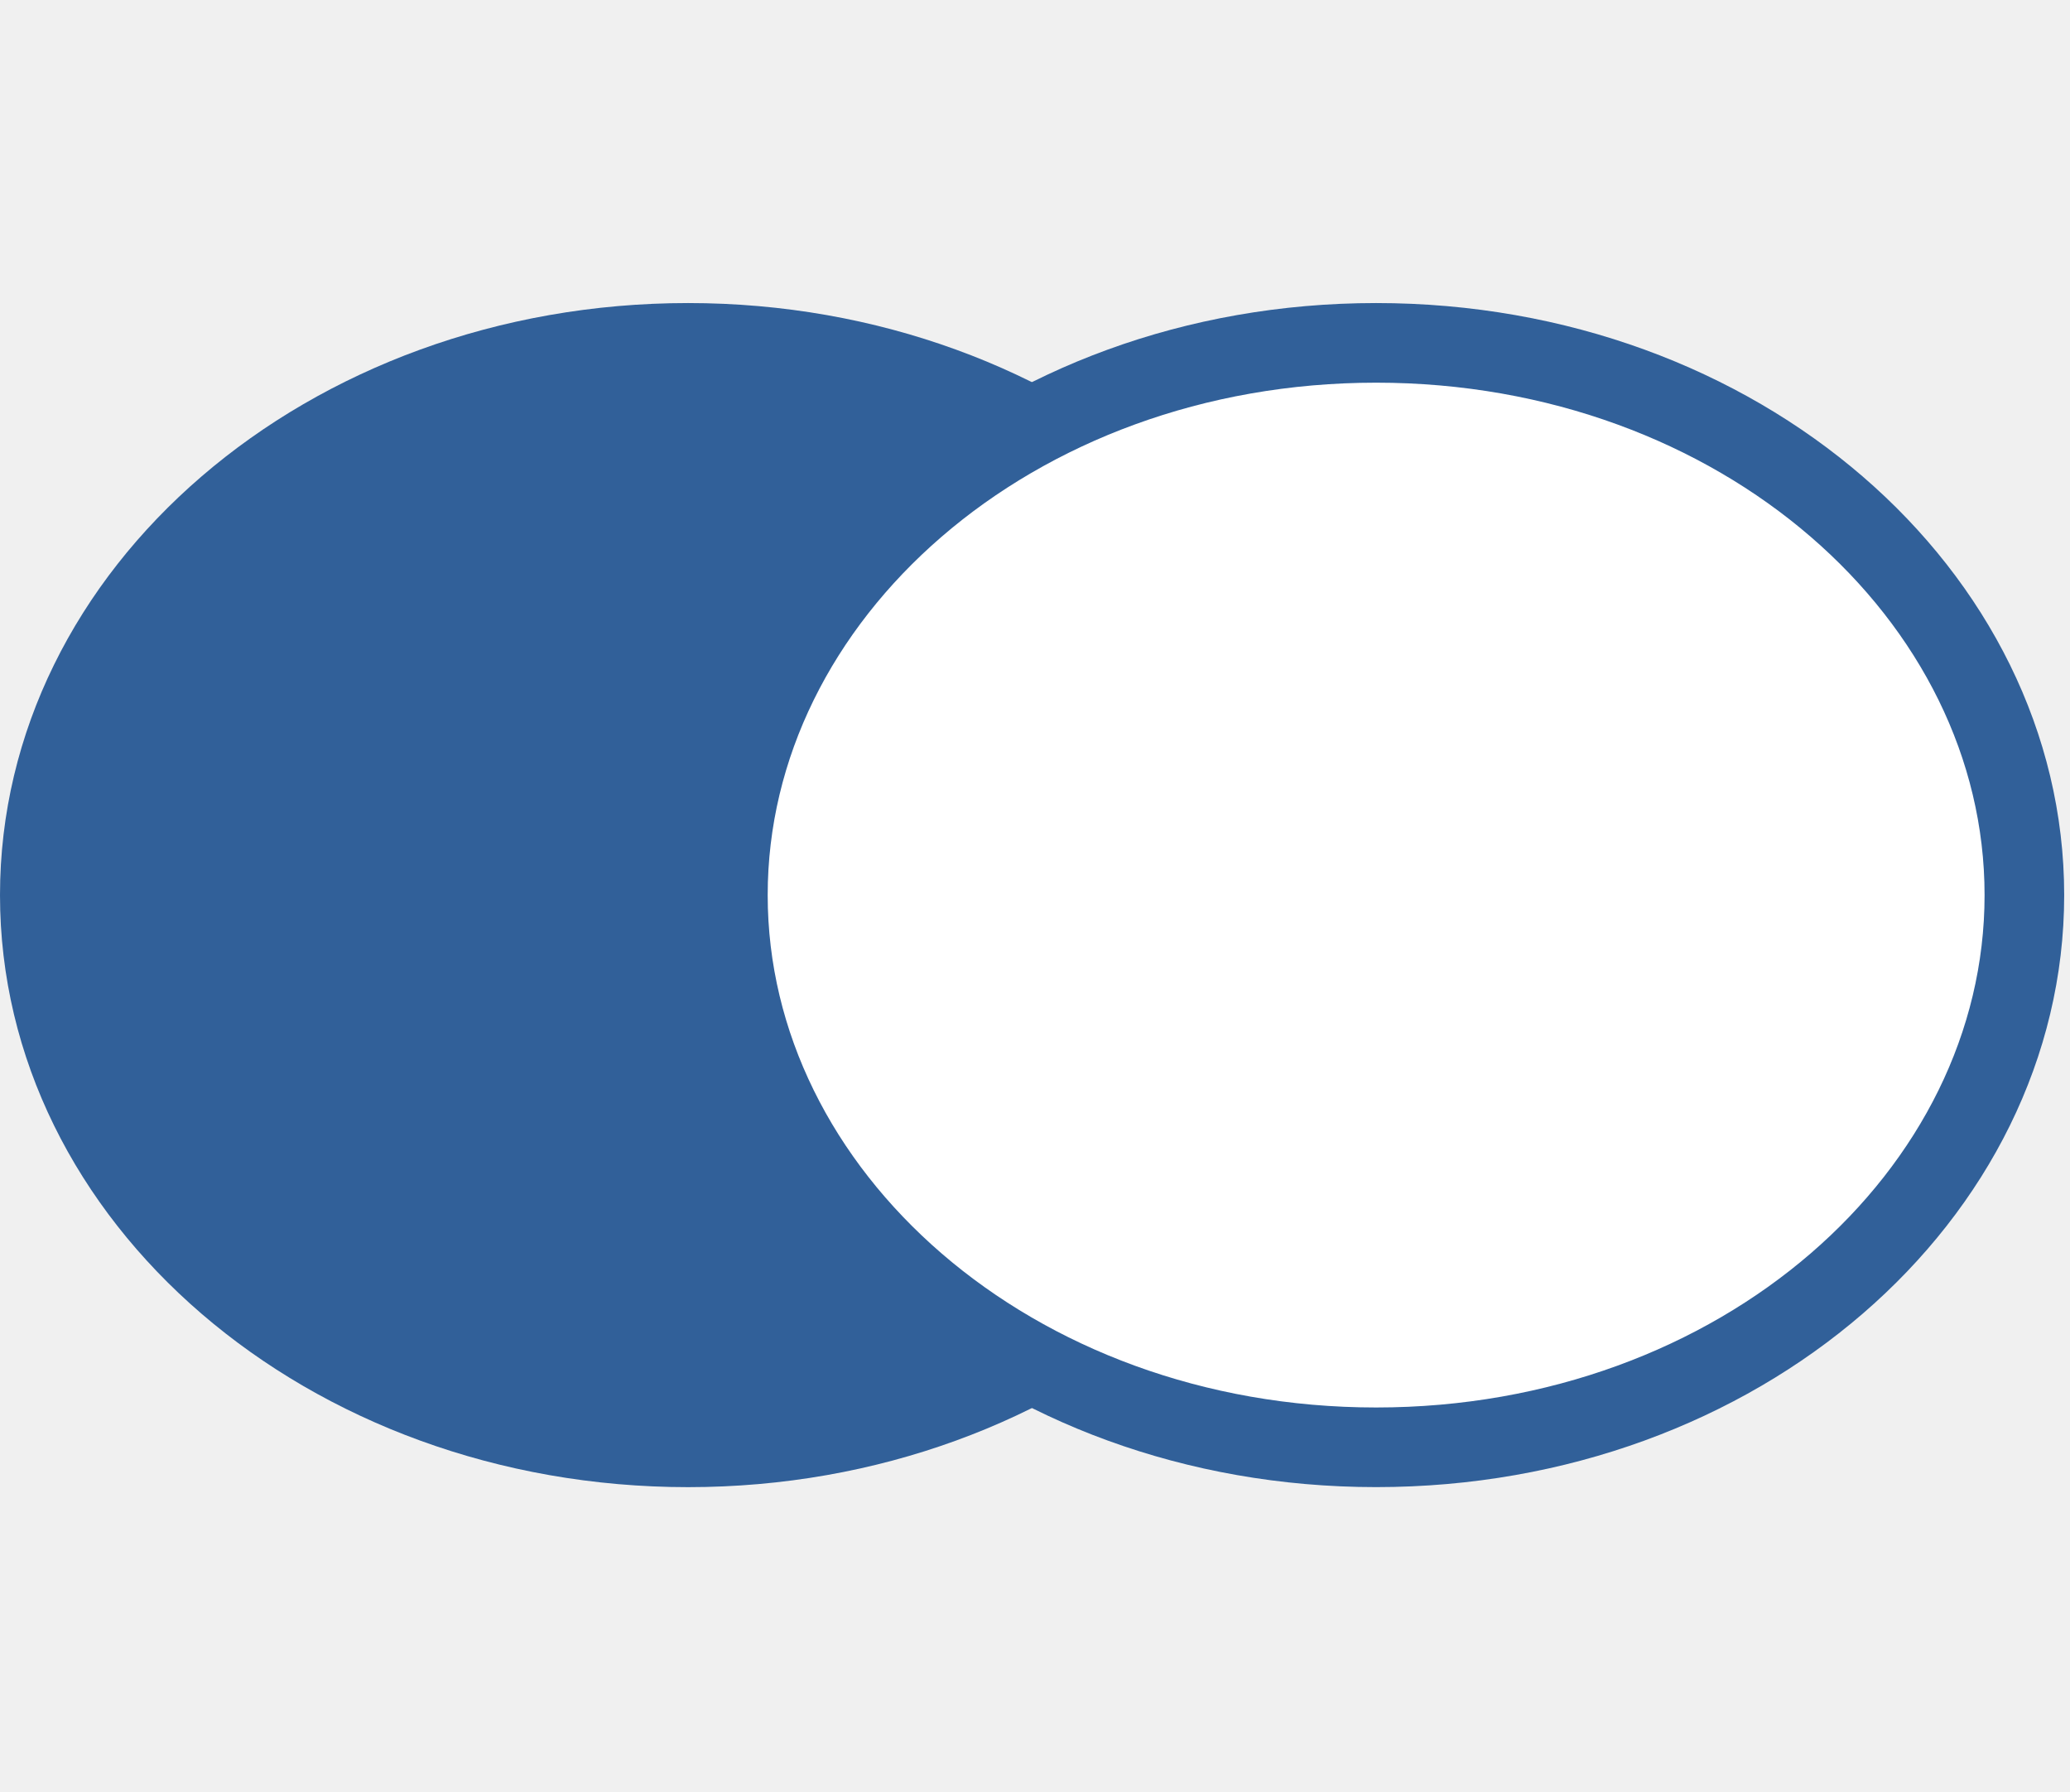
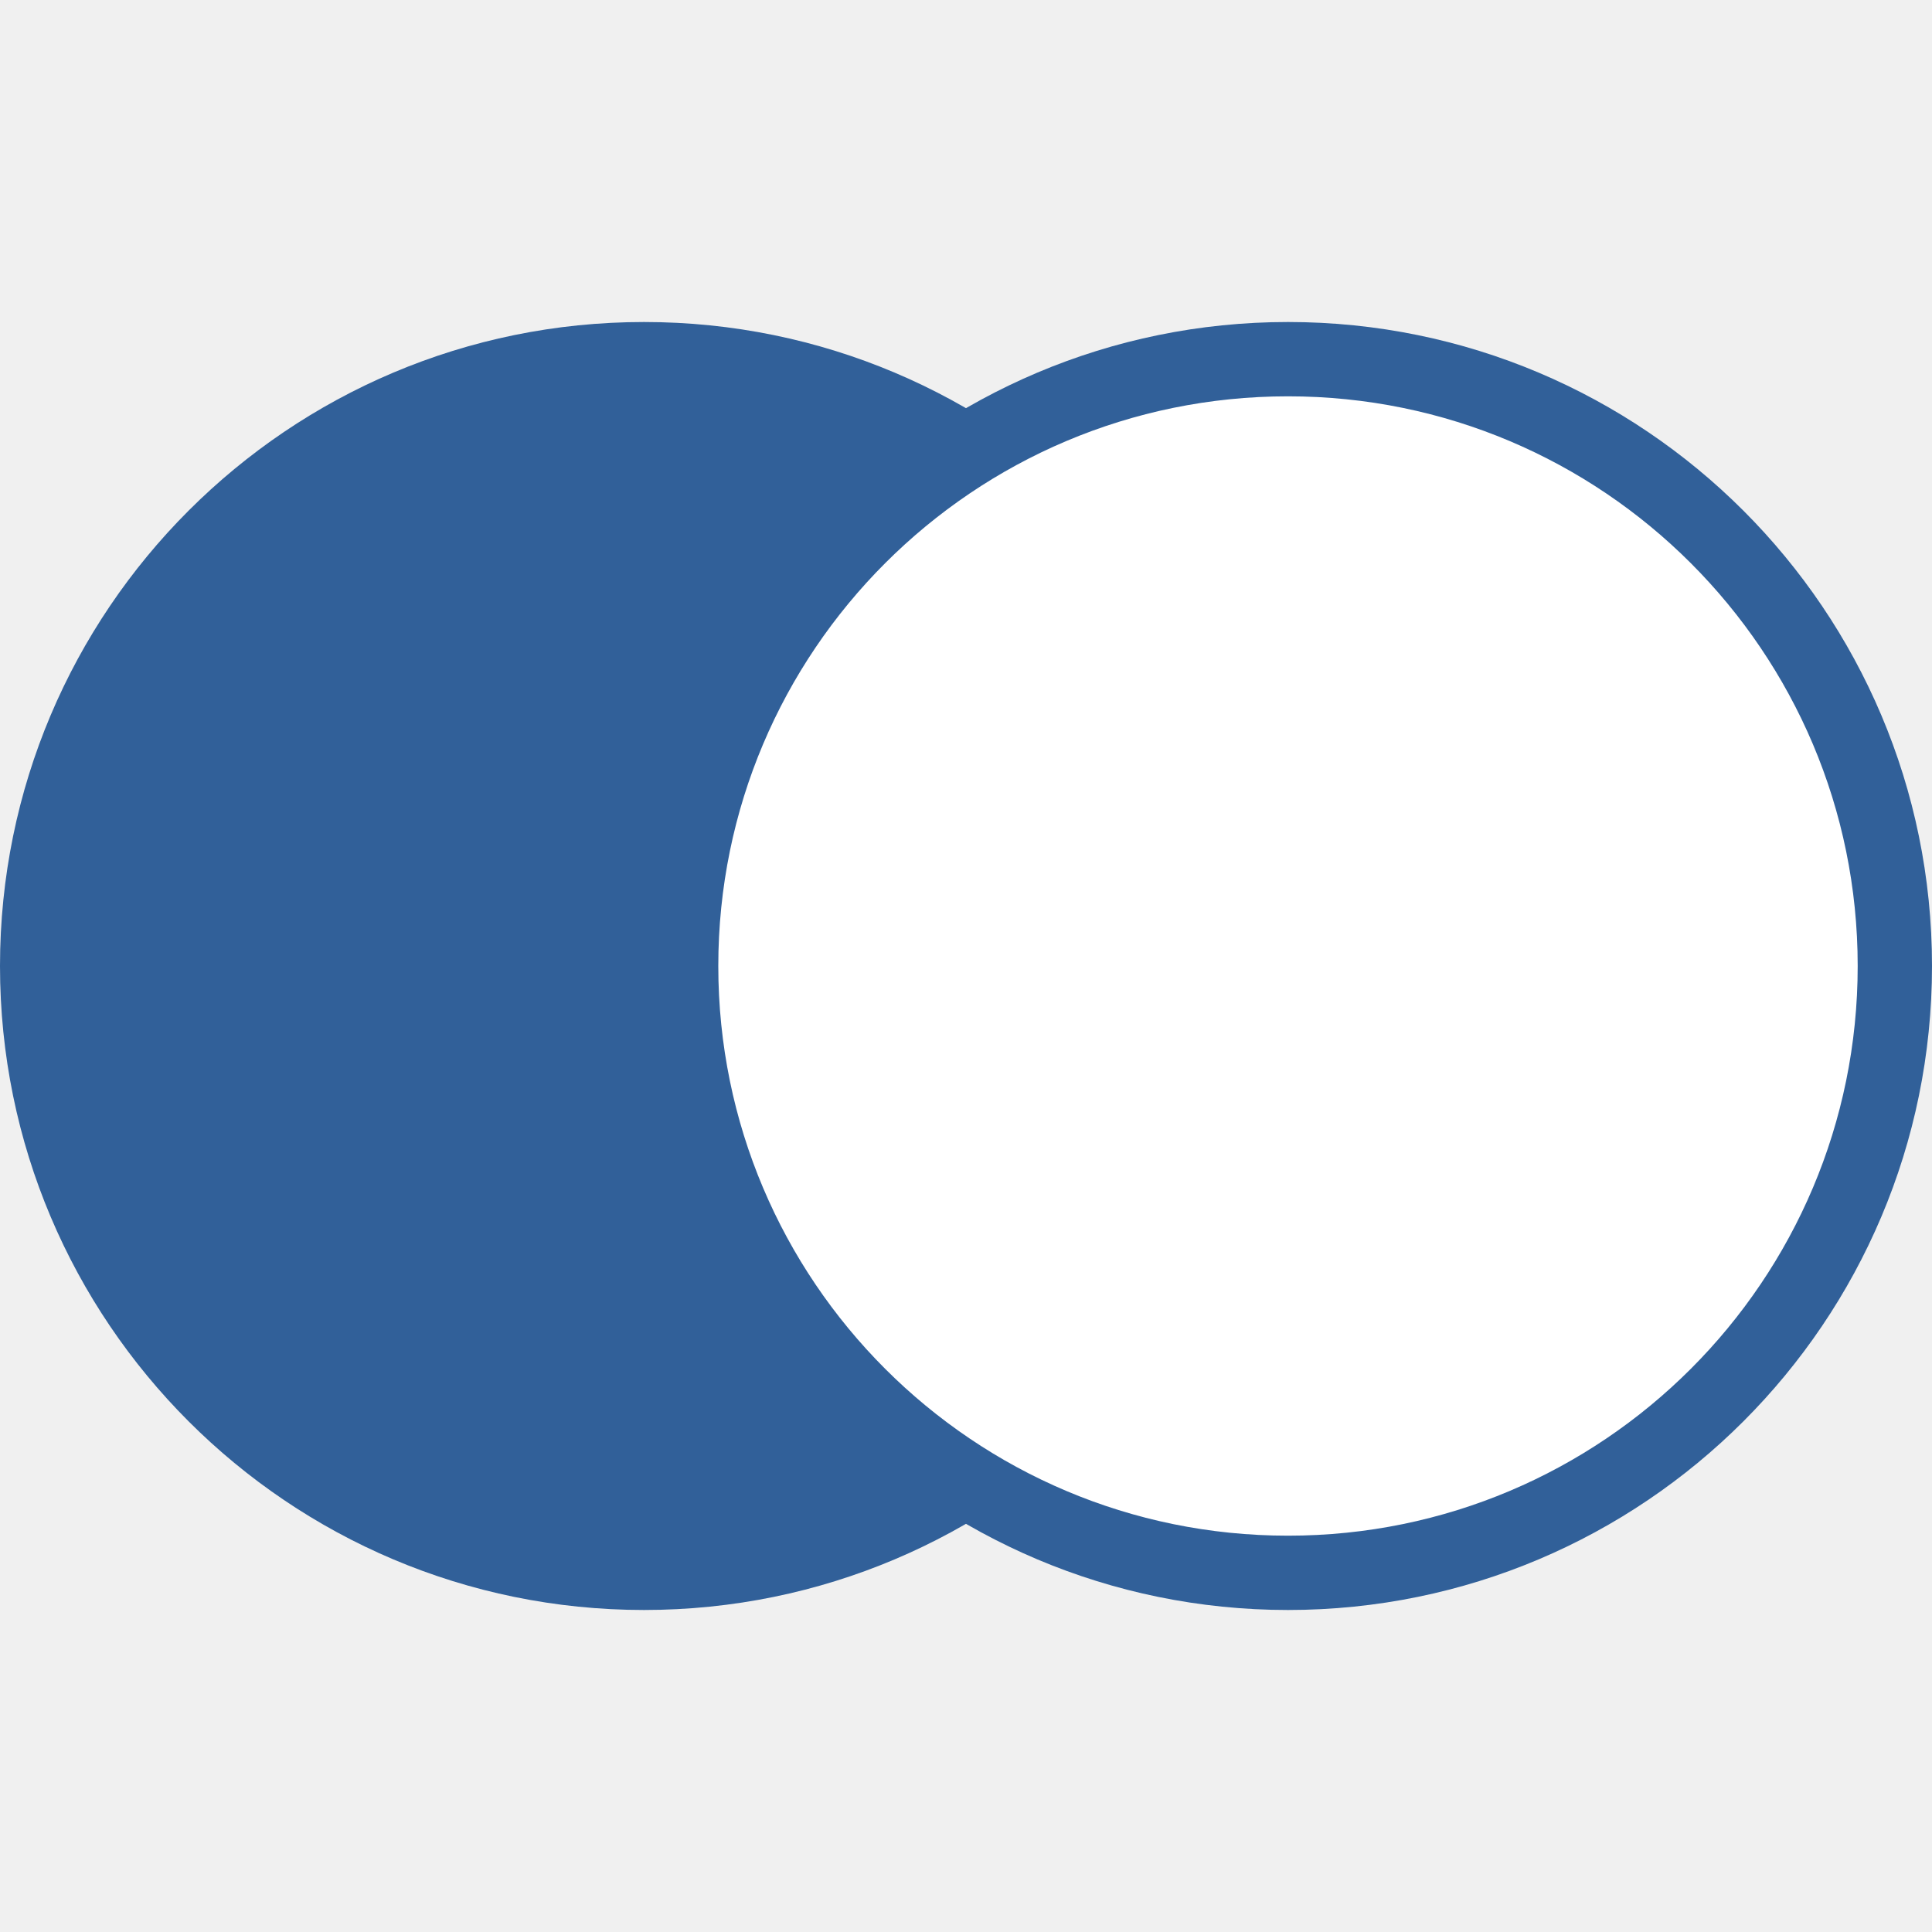
- <svg xmlns="http://www.w3.org/2000/svg" width="52" height="45" viewBox="0 0 52 45" fill="none">
-   <g clip-path="url(#clip0)">
-     <ellipse cx="17.285" cy="22.483" rx="17.285" ry="14.871" fill="#316099" />
-     <path d="M50.854 22.483C50.854 30.008 43.71 36.353 34.569 36.353C25.429 36.353 18.285 30.008 18.285 22.483C18.285 14.958 25.429 8.612 34.569 8.612C43.71 8.612 50.854 14.958 50.854 22.483Z" fill="white" stroke="#316099" stroke-width="2" />
-   </g>
-   <defs>
-     <clipPath id="clip0">
-       <rect width="51.854" height="44.612" fill="white" transform="matrix(1 0 0 -1 0 44.7888)" />
-     </clipPath>
-   </defs>
+ <svg xmlns="http://www.w3.org/2000/svg" width="52" height="52" viewBox="0 0 52 52" fill="none">
+   <ellipse cx="17.333" cy="26" rx="17.333" ry="17.333" fill="#316099" />
+   <path d="M51 26C51 35.021 43.687 42.333 34.667 42.333C25.646 42.333 18.333 35.021 18.333 26C18.333 16.979 25.646 9.667 34.667 9.667C43.687 9.667 51 16.979 51 26Z" fill="white" stroke="#316099" stroke-width="2" />
</svg>
